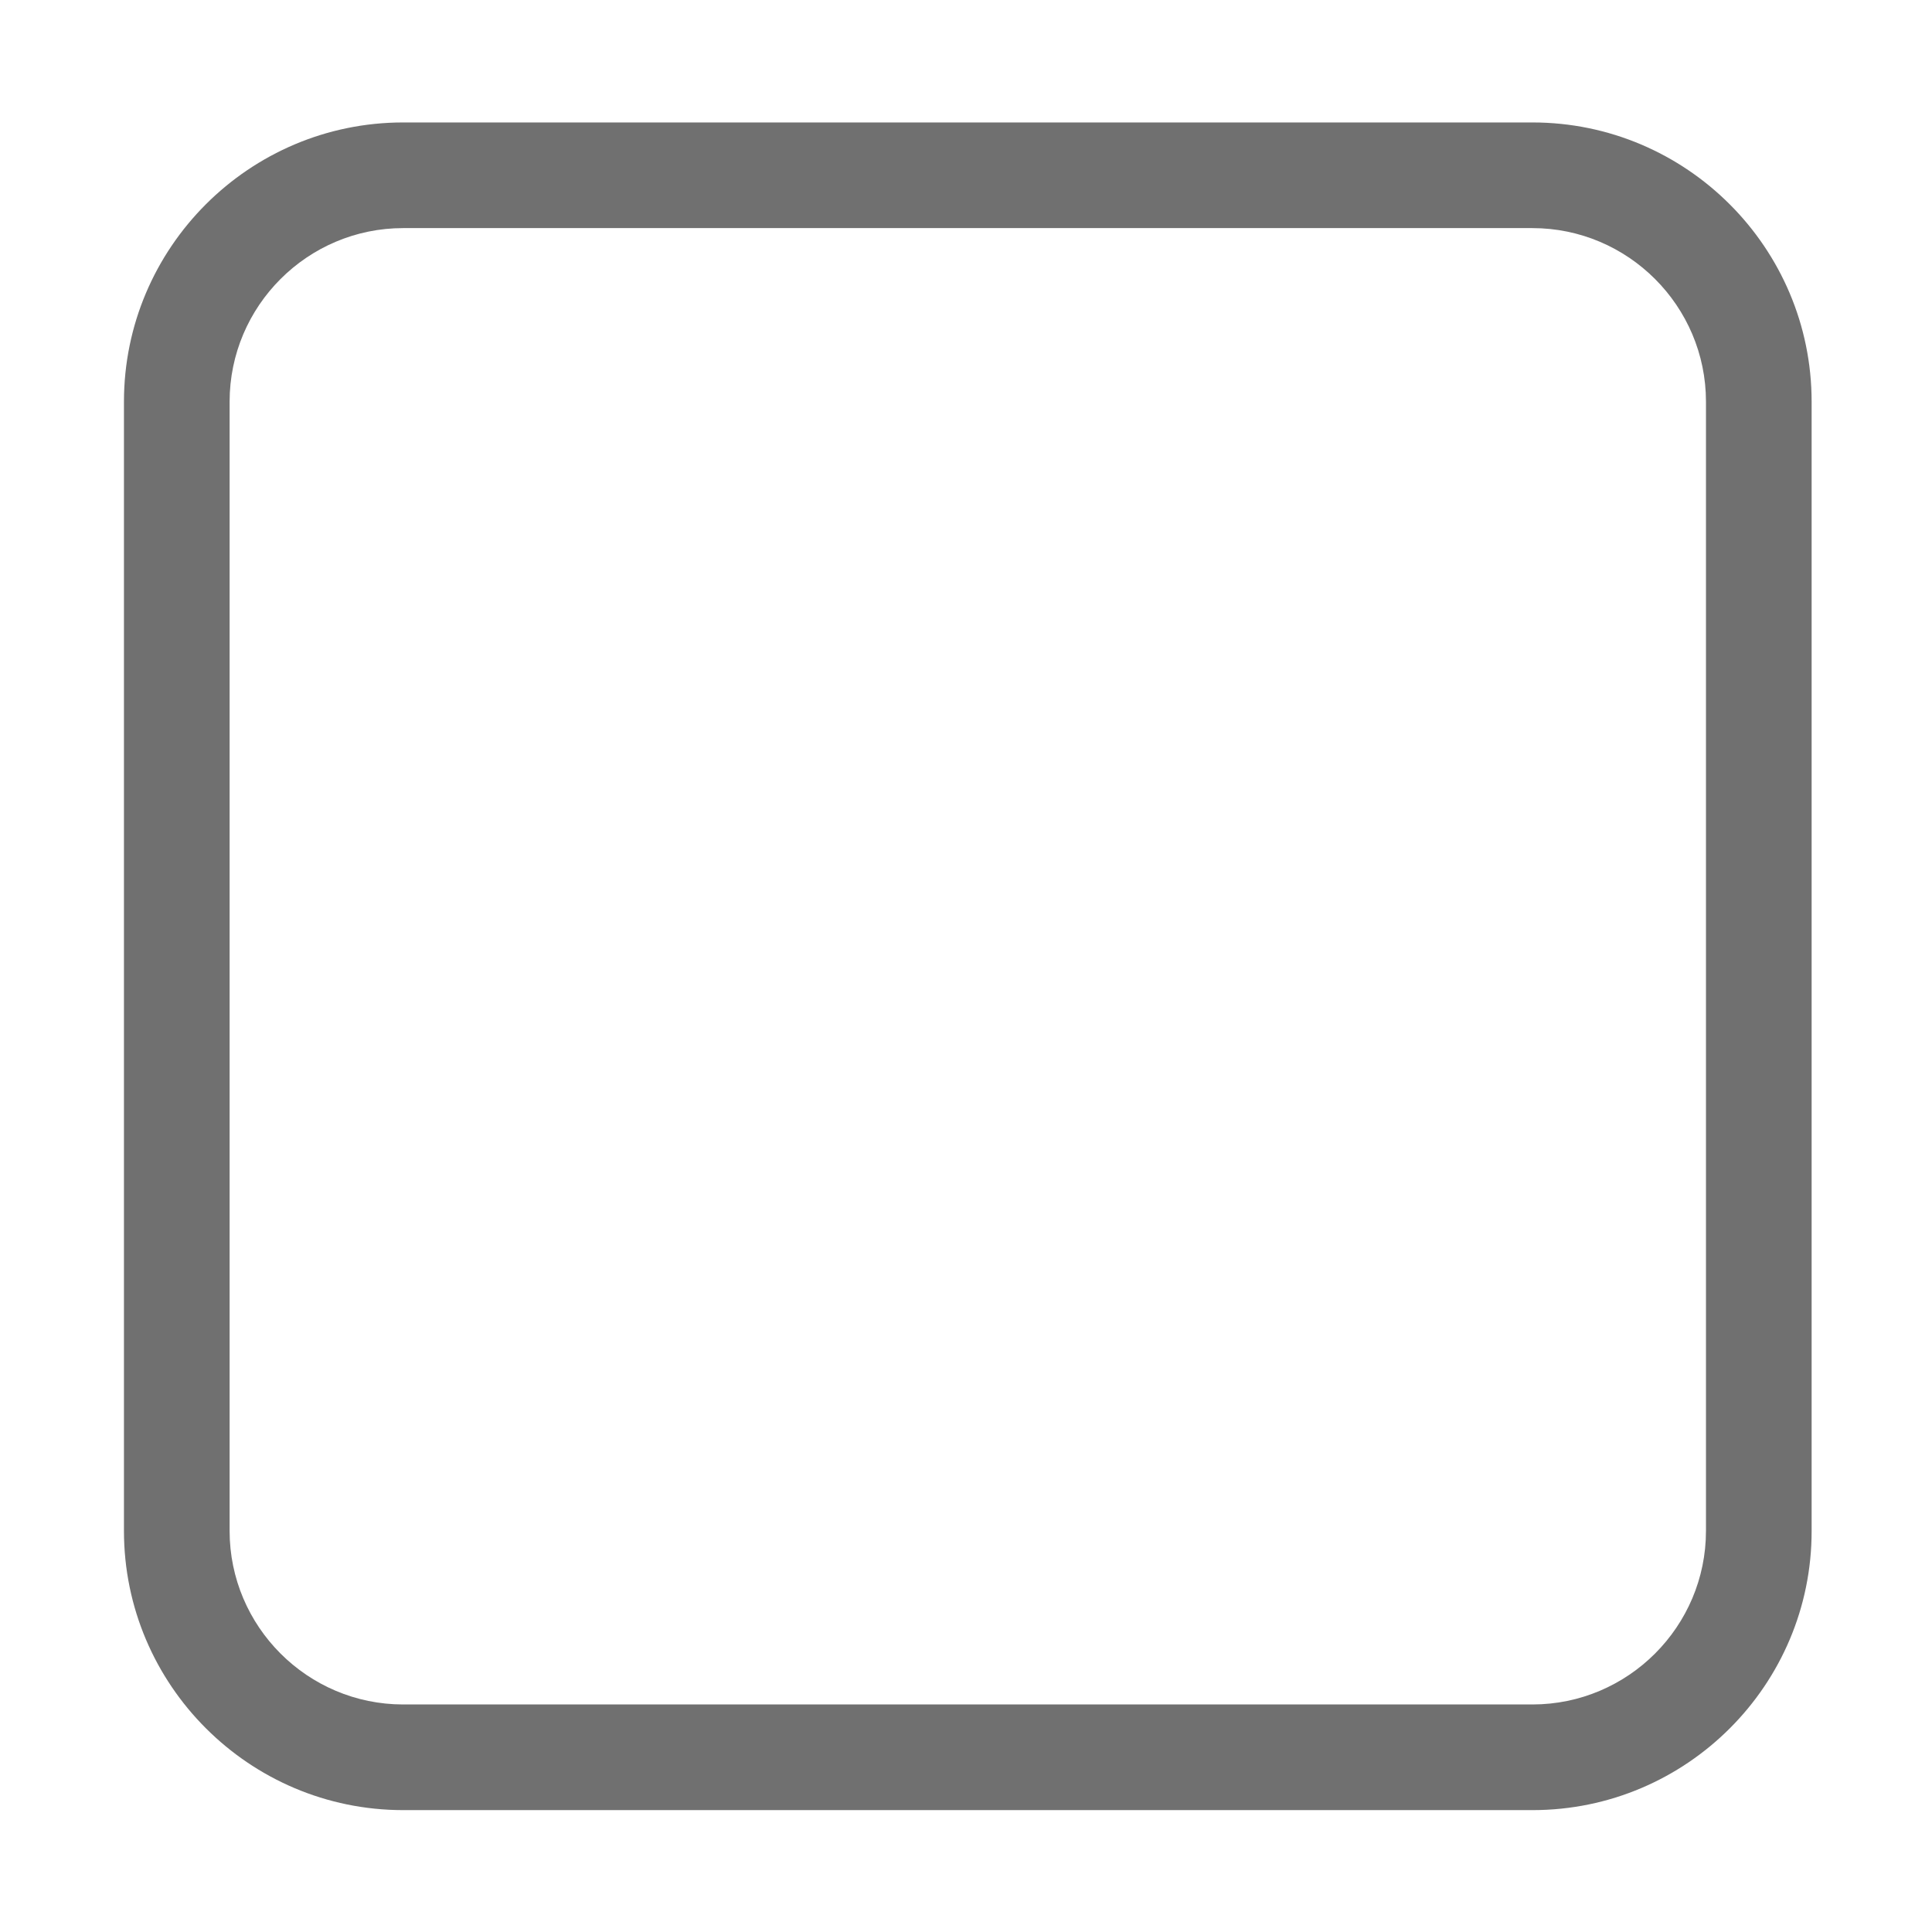
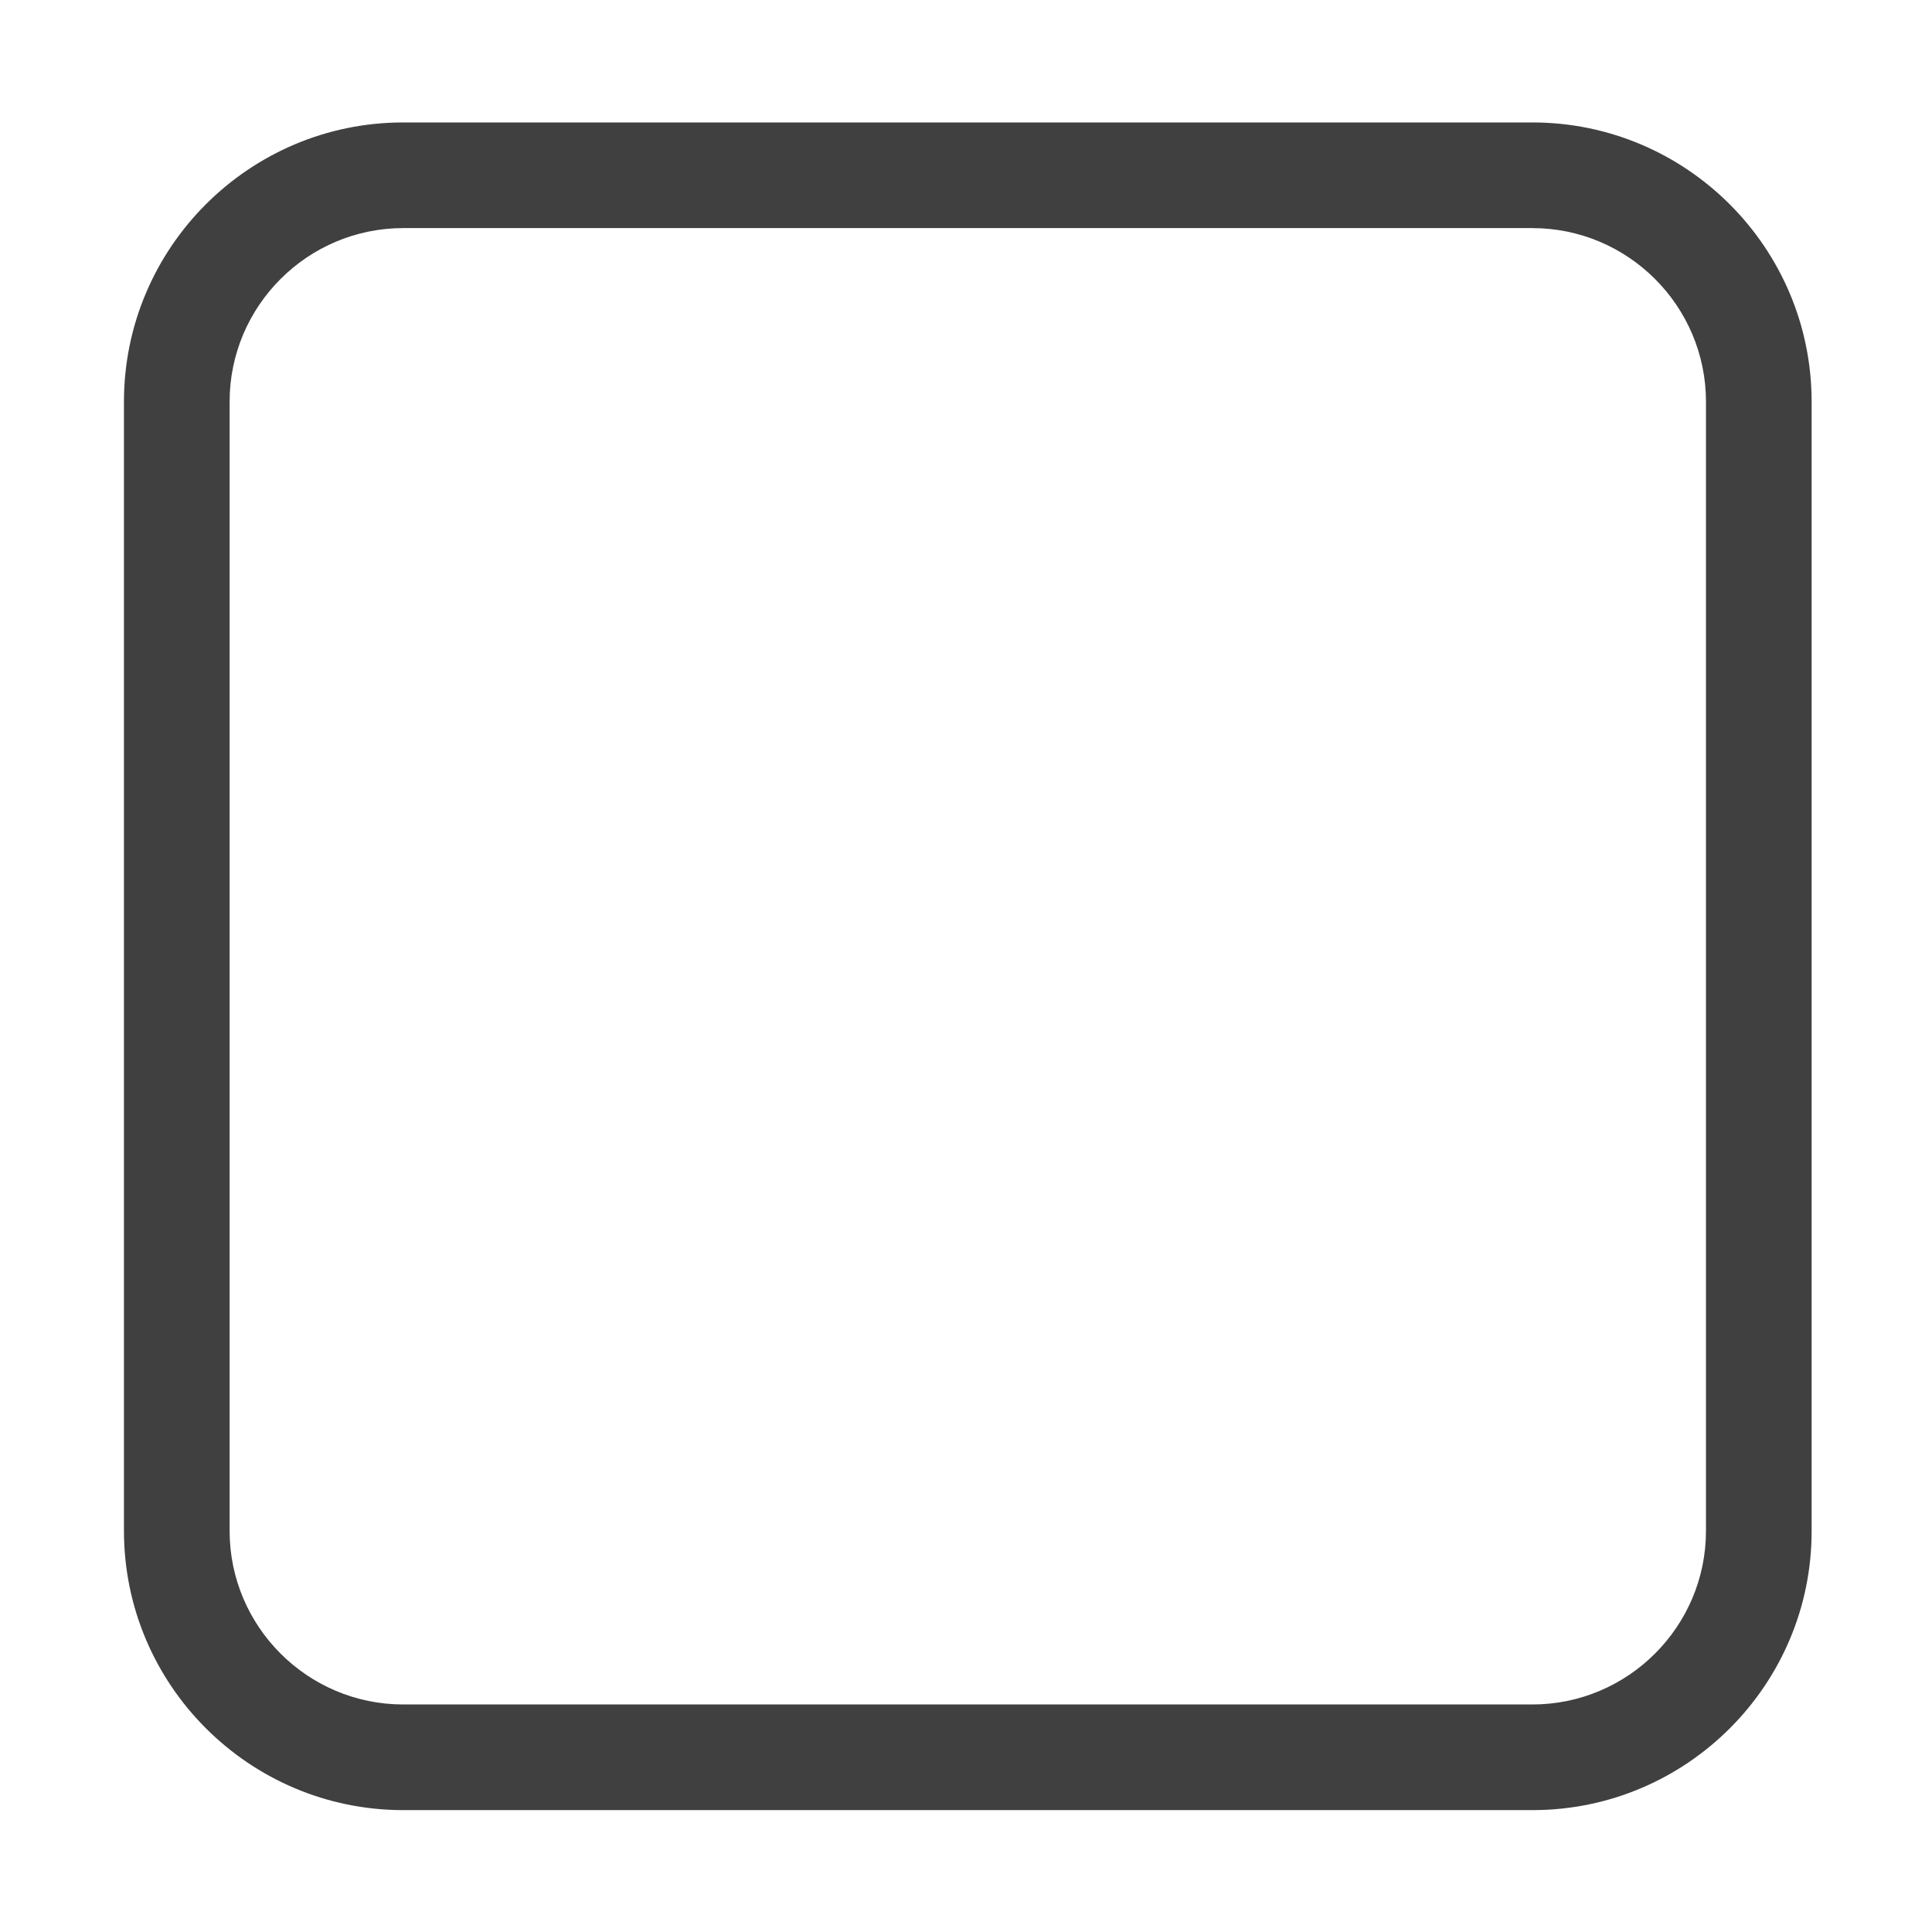
<svg xmlns="http://www.w3.org/2000/svg" t="1705372525309" class="icon" viewBox="0 0 1024 1024" version="1.1" p-id="4104" width="48" height="48">
-   <path d="M812.3 959.4H213.7c-81.6 0-148-66.4-148-148V212.9c0-81.6 66.4-148 148-148h598.5c81.6 0 148 66.4 148 148v598.5C960.3 893 893.9 959.4 812.3 959.4zM213.7 120.9c-50.7 0-92 41.3-92 92v598.5c0 50.7 41.3 92 92 92h598.5c50.7 0 92-41.3 92-92V212.9c0-50.7-41.3-92-92-92H213.7z" fill="#707070" p-id="4105" />
+   <path d="M812.3 959.4H213.7c-81.6 0-148-66.4-148-148V212.9c0-81.6 66.4-148 148-148h598.5c81.6 0 148 66.4 148 148v598.5C960.3 893 893.9 959.4 812.3 959.4zM213.7 120.9c-50.7 0-92 41.3-92 92v598.5c0 50.7 41.3 92 92 92h598.5c50.7 0 92-41.3 92-92V212.9c0-50.7-41.3-92-92-92H213.7z" fill="#404040" p-id="4105" />
</svg>
